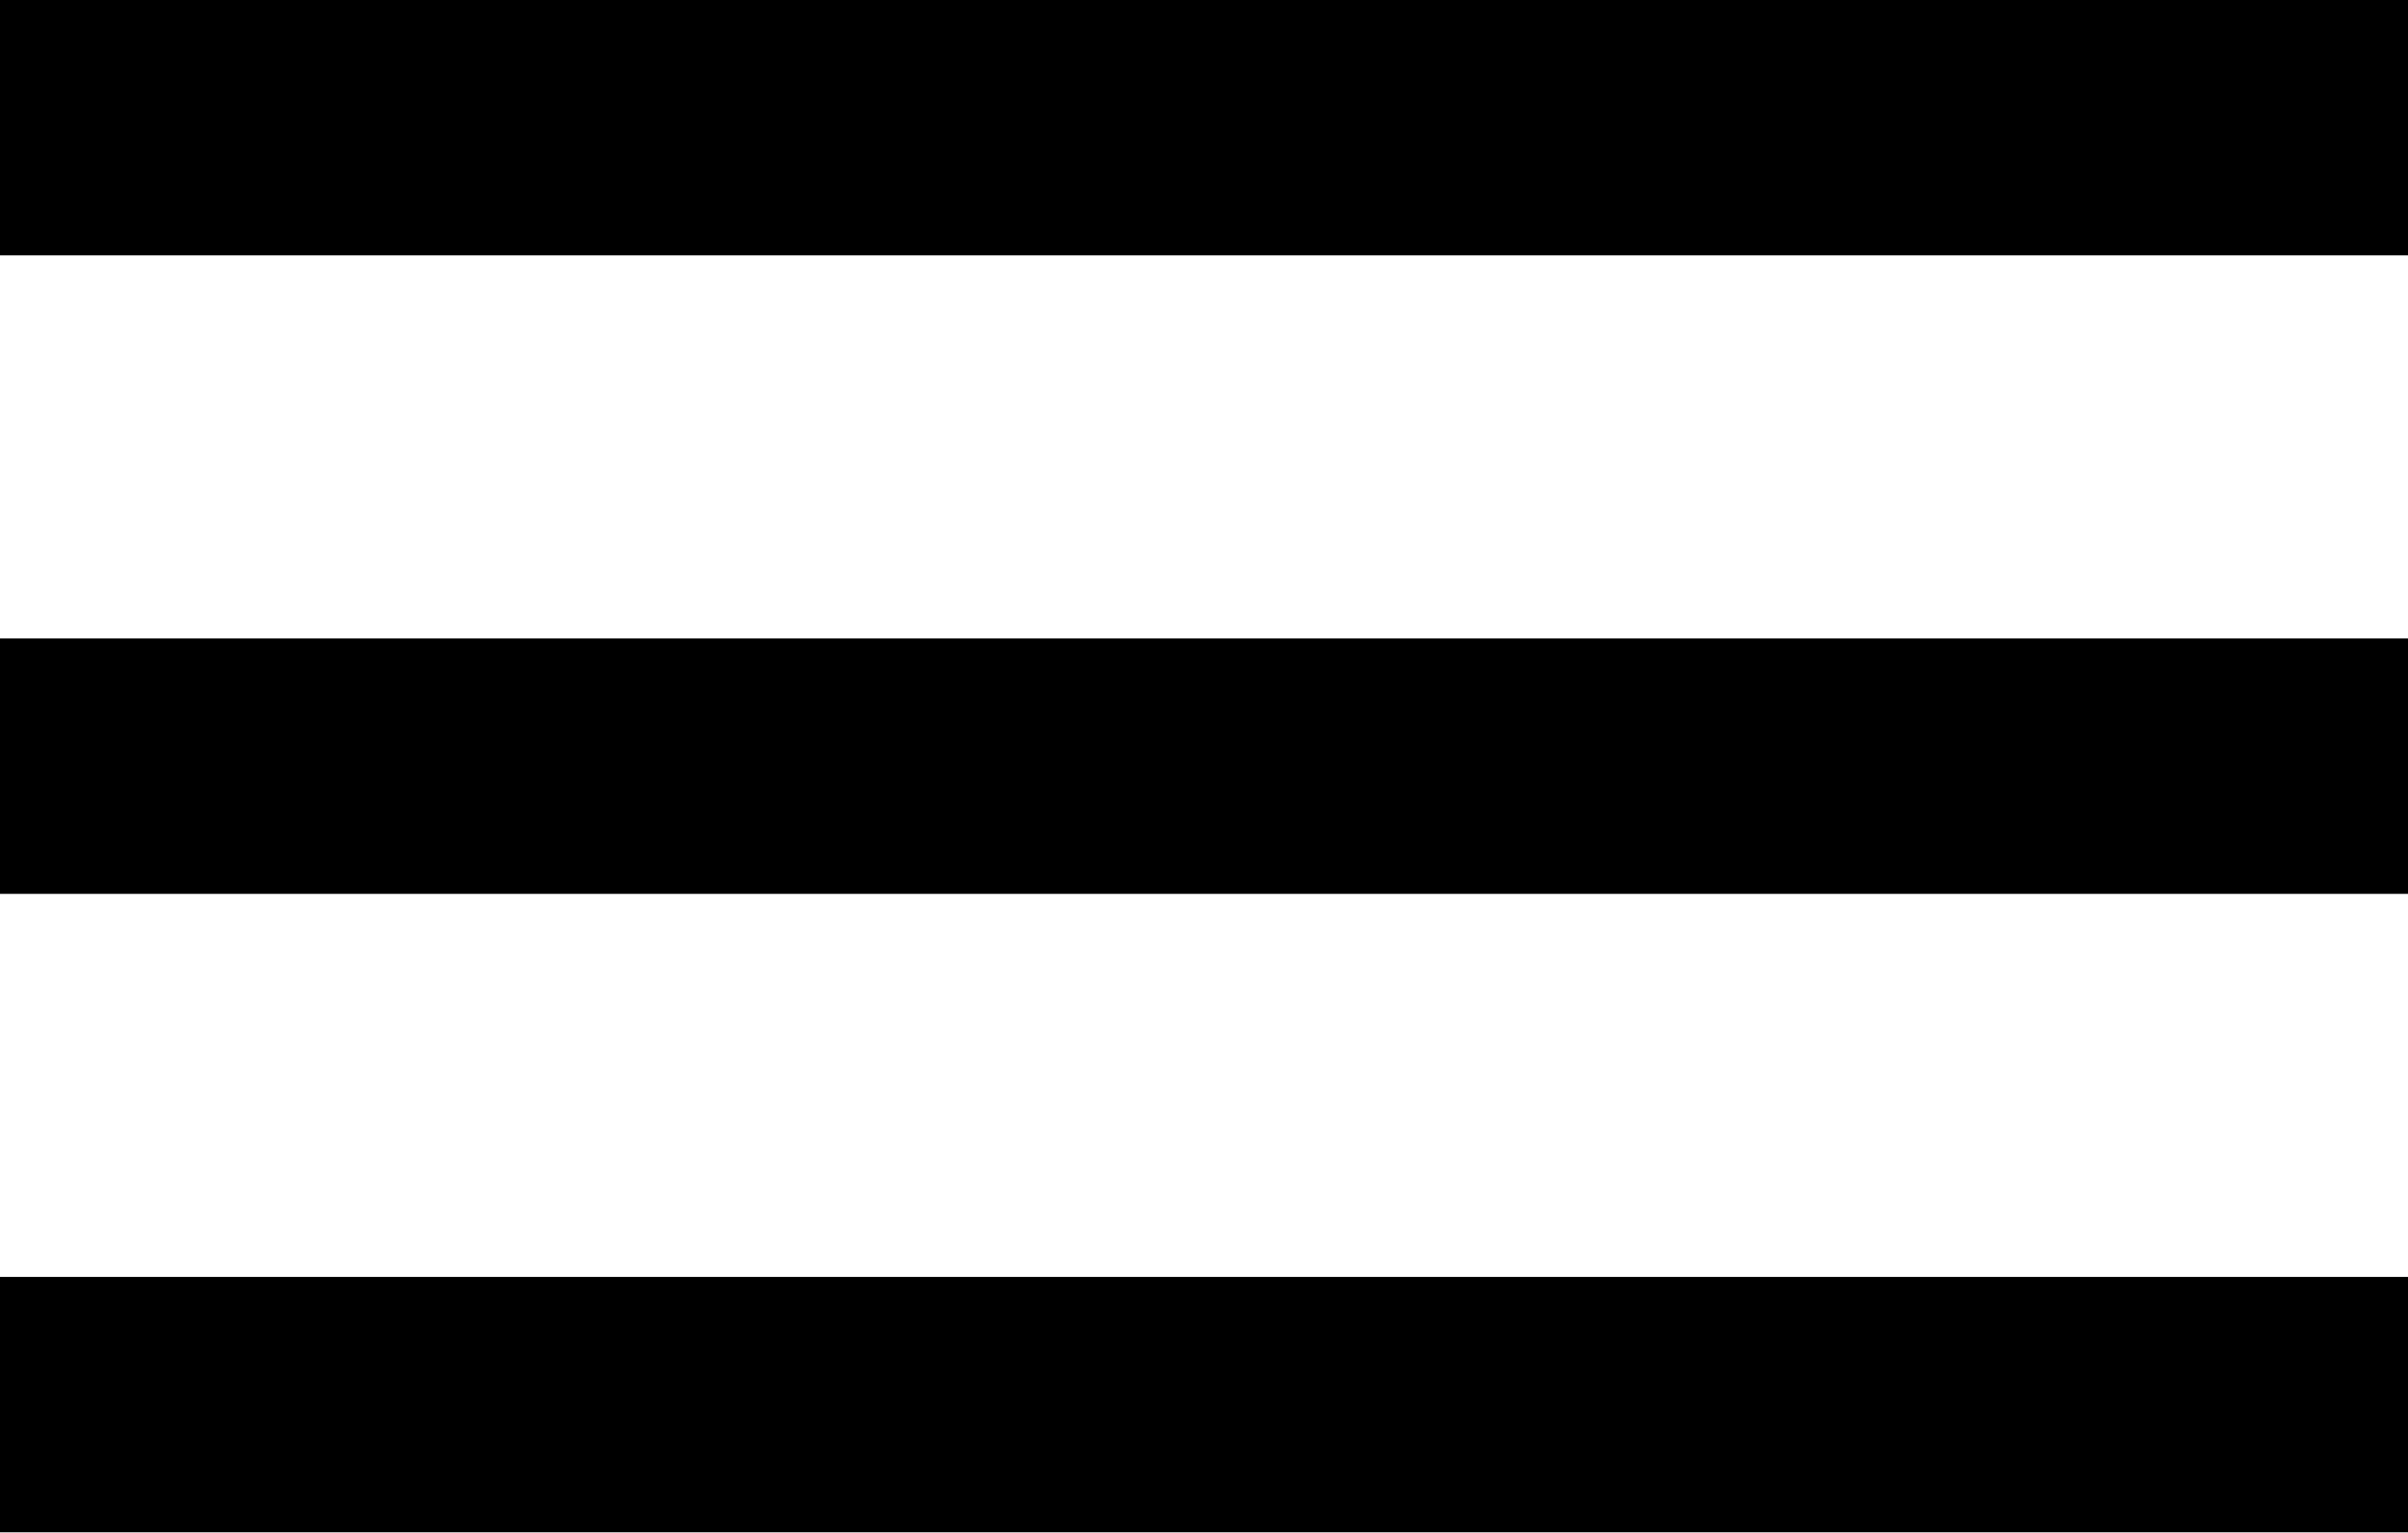
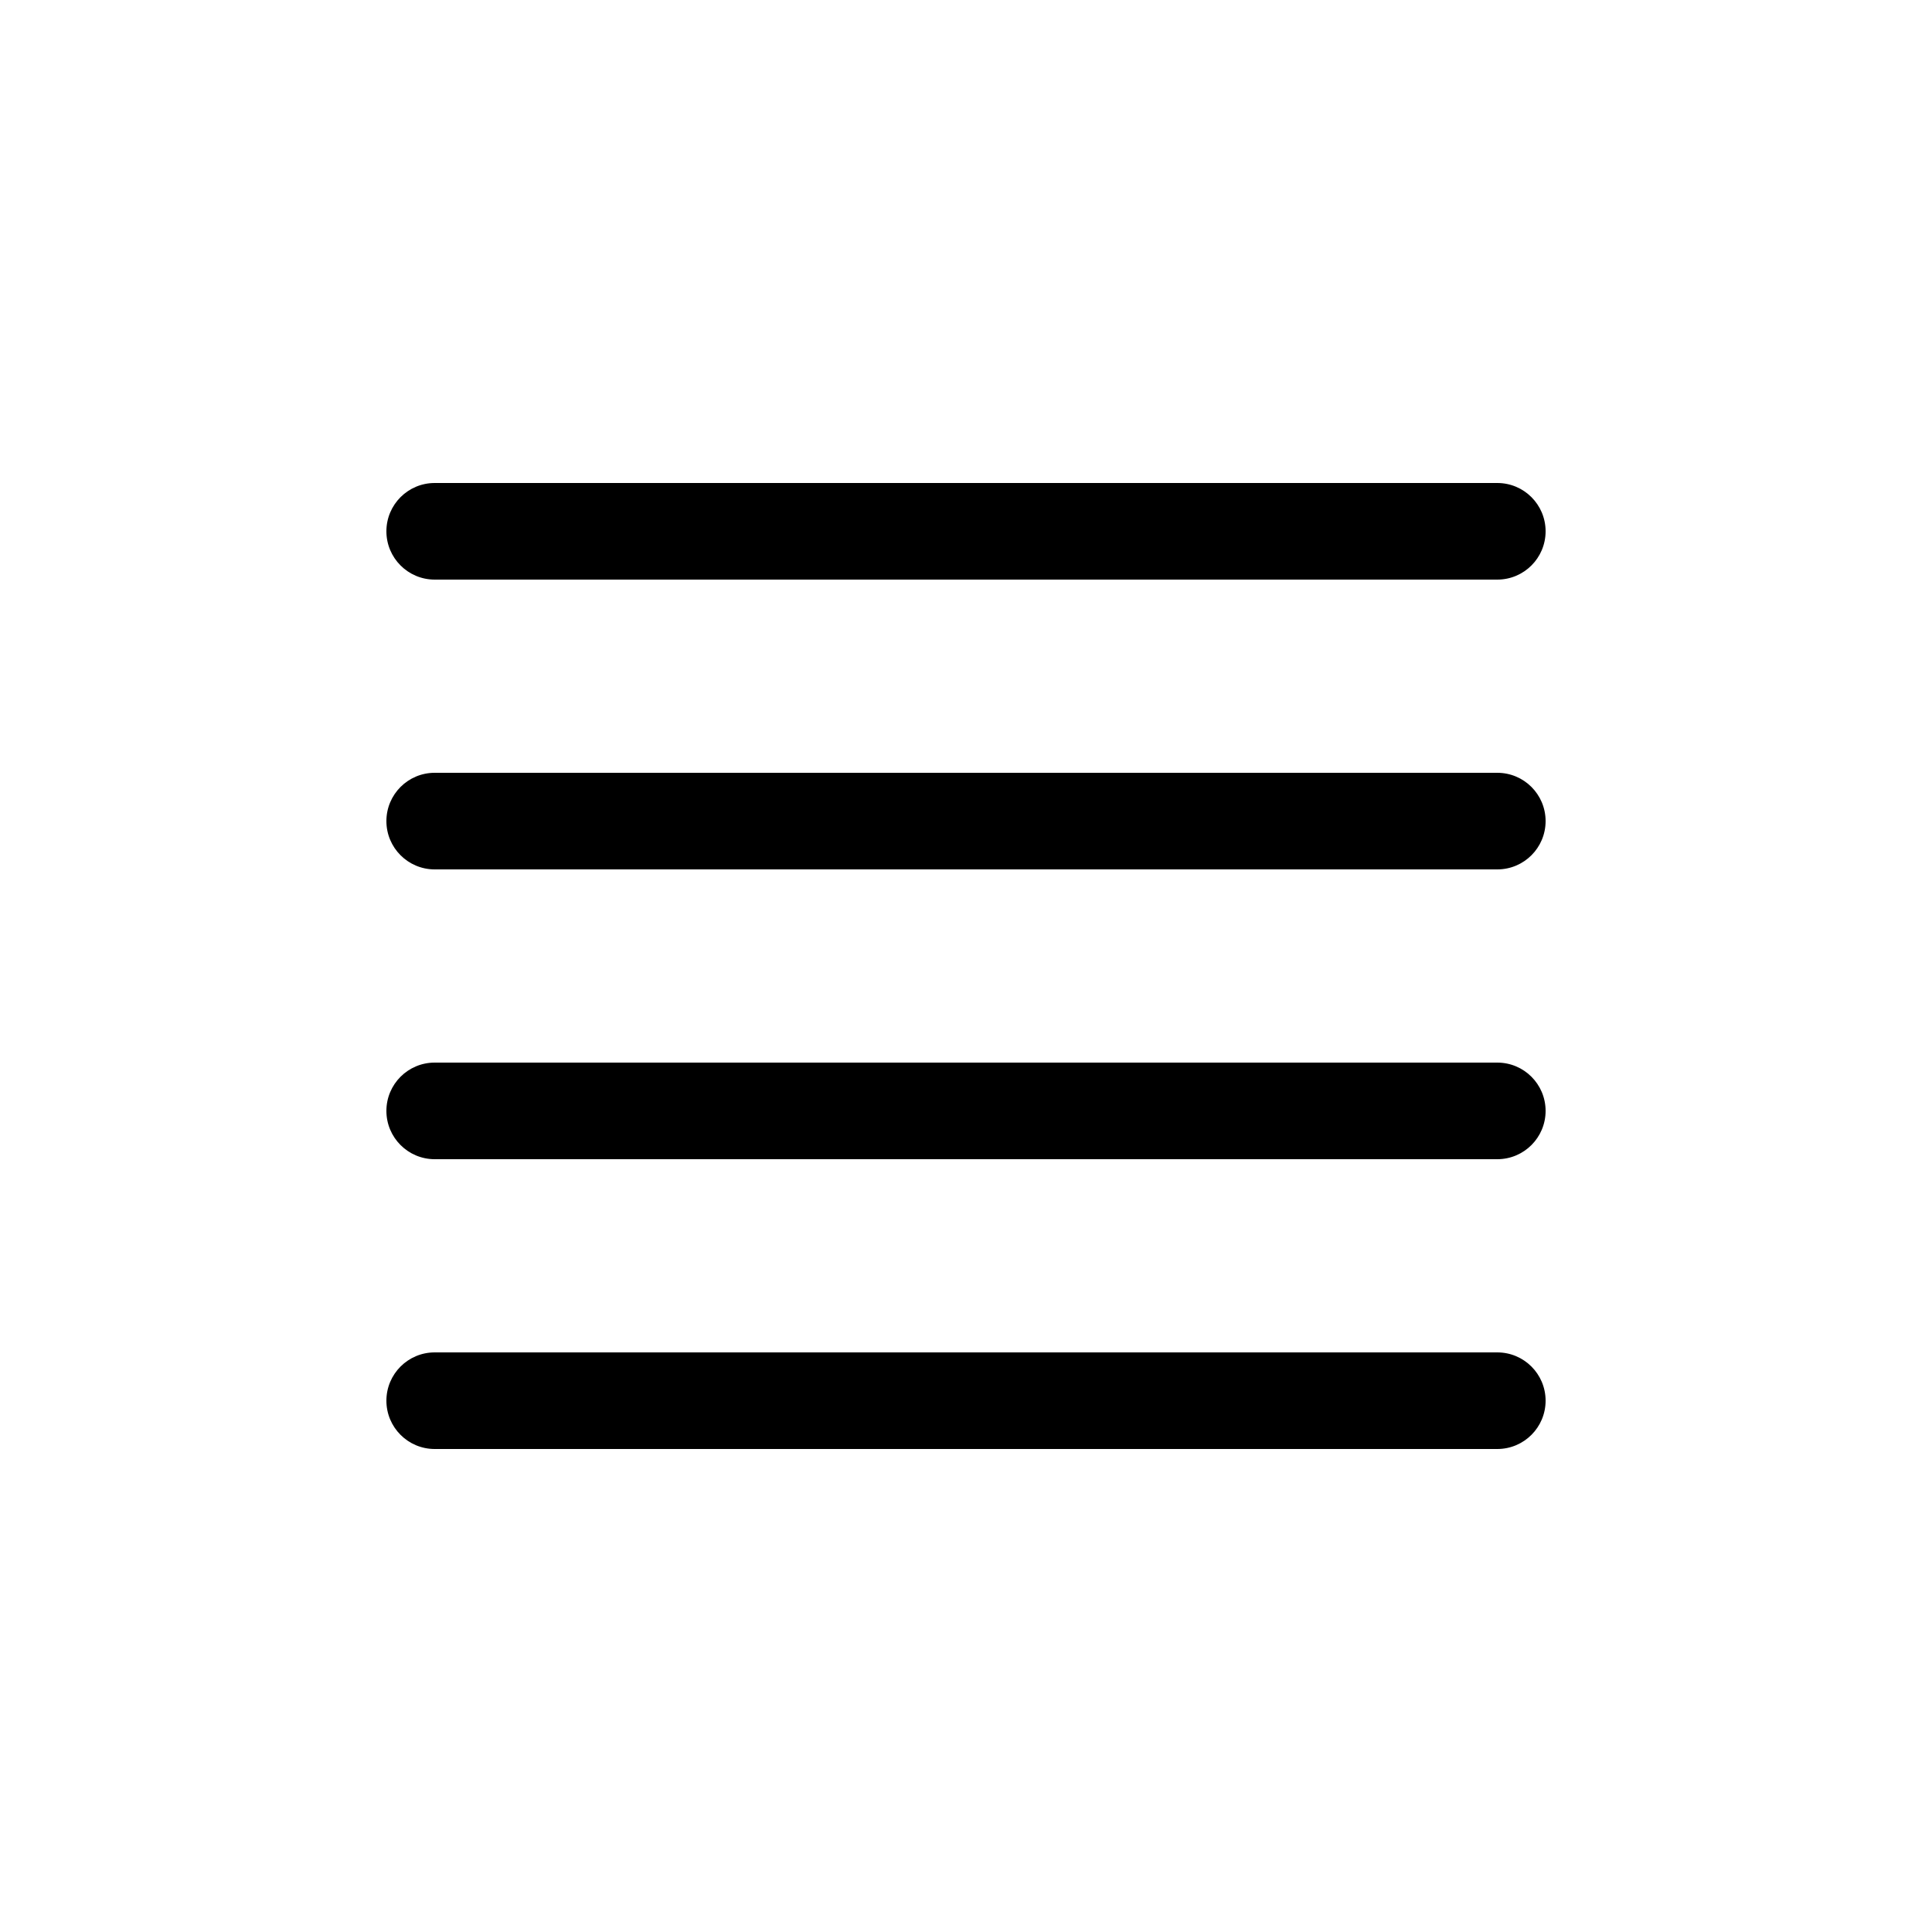
- <svg xmlns="http://www.w3.org/2000/svg" width="18.853" height="12" viewBox="0 0 18.853 12">
-   <g id="Icon_feather-menu" data-name="Icon feather-menu" transform="translate(-4.5 -8)">
-     <path id="Path_3" data-name="Path 3" d="M4.5,18H23.353" transform="translate(0 -4)" fill="none" stroke="#000" stroke-linejoin="round" stroke-width="2" />
-     <path id="Path_4" data-name="Path 4" d="M4.5,9H23.353" transform="translate(0)" fill="none" stroke="#000" stroke-linejoin="round" stroke-width="2" />
-     <path id="Path_5" data-name="Path 5" d="M4.5,27H23.353" transform="translate(0 -8)" fill="none" stroke="#000" stroke-linejoin="round" stroke-width="2" />
-   </g>
+ <svg xmlns="http://www.w3.org/2000/svg" width="50px" height="50px" viewBox="0 0 20 20" fill="currentColor">
+   <path fill-rule="evenodd" d="M4 14.5a.5.5 0 01.5-.5h11a.5.5 0 010 1h-11a.5.5 0 01-.5-.5zm0-3a.5.5 0 01.5-.5h11a.5.5 0 010 1h-11a.5.5 0 01-.5-.5zm0-3a.5.5 0 01.5-.5h11a.5.5 0 010 1h-11a.5.5 0 01-.5-.5zm0-3a.5.5 0 01.5-.5h11a.5.5 0 010 1h-11a.5.5 0 01-.5-.5z" clip-rule="evenodd" />
</svg>
